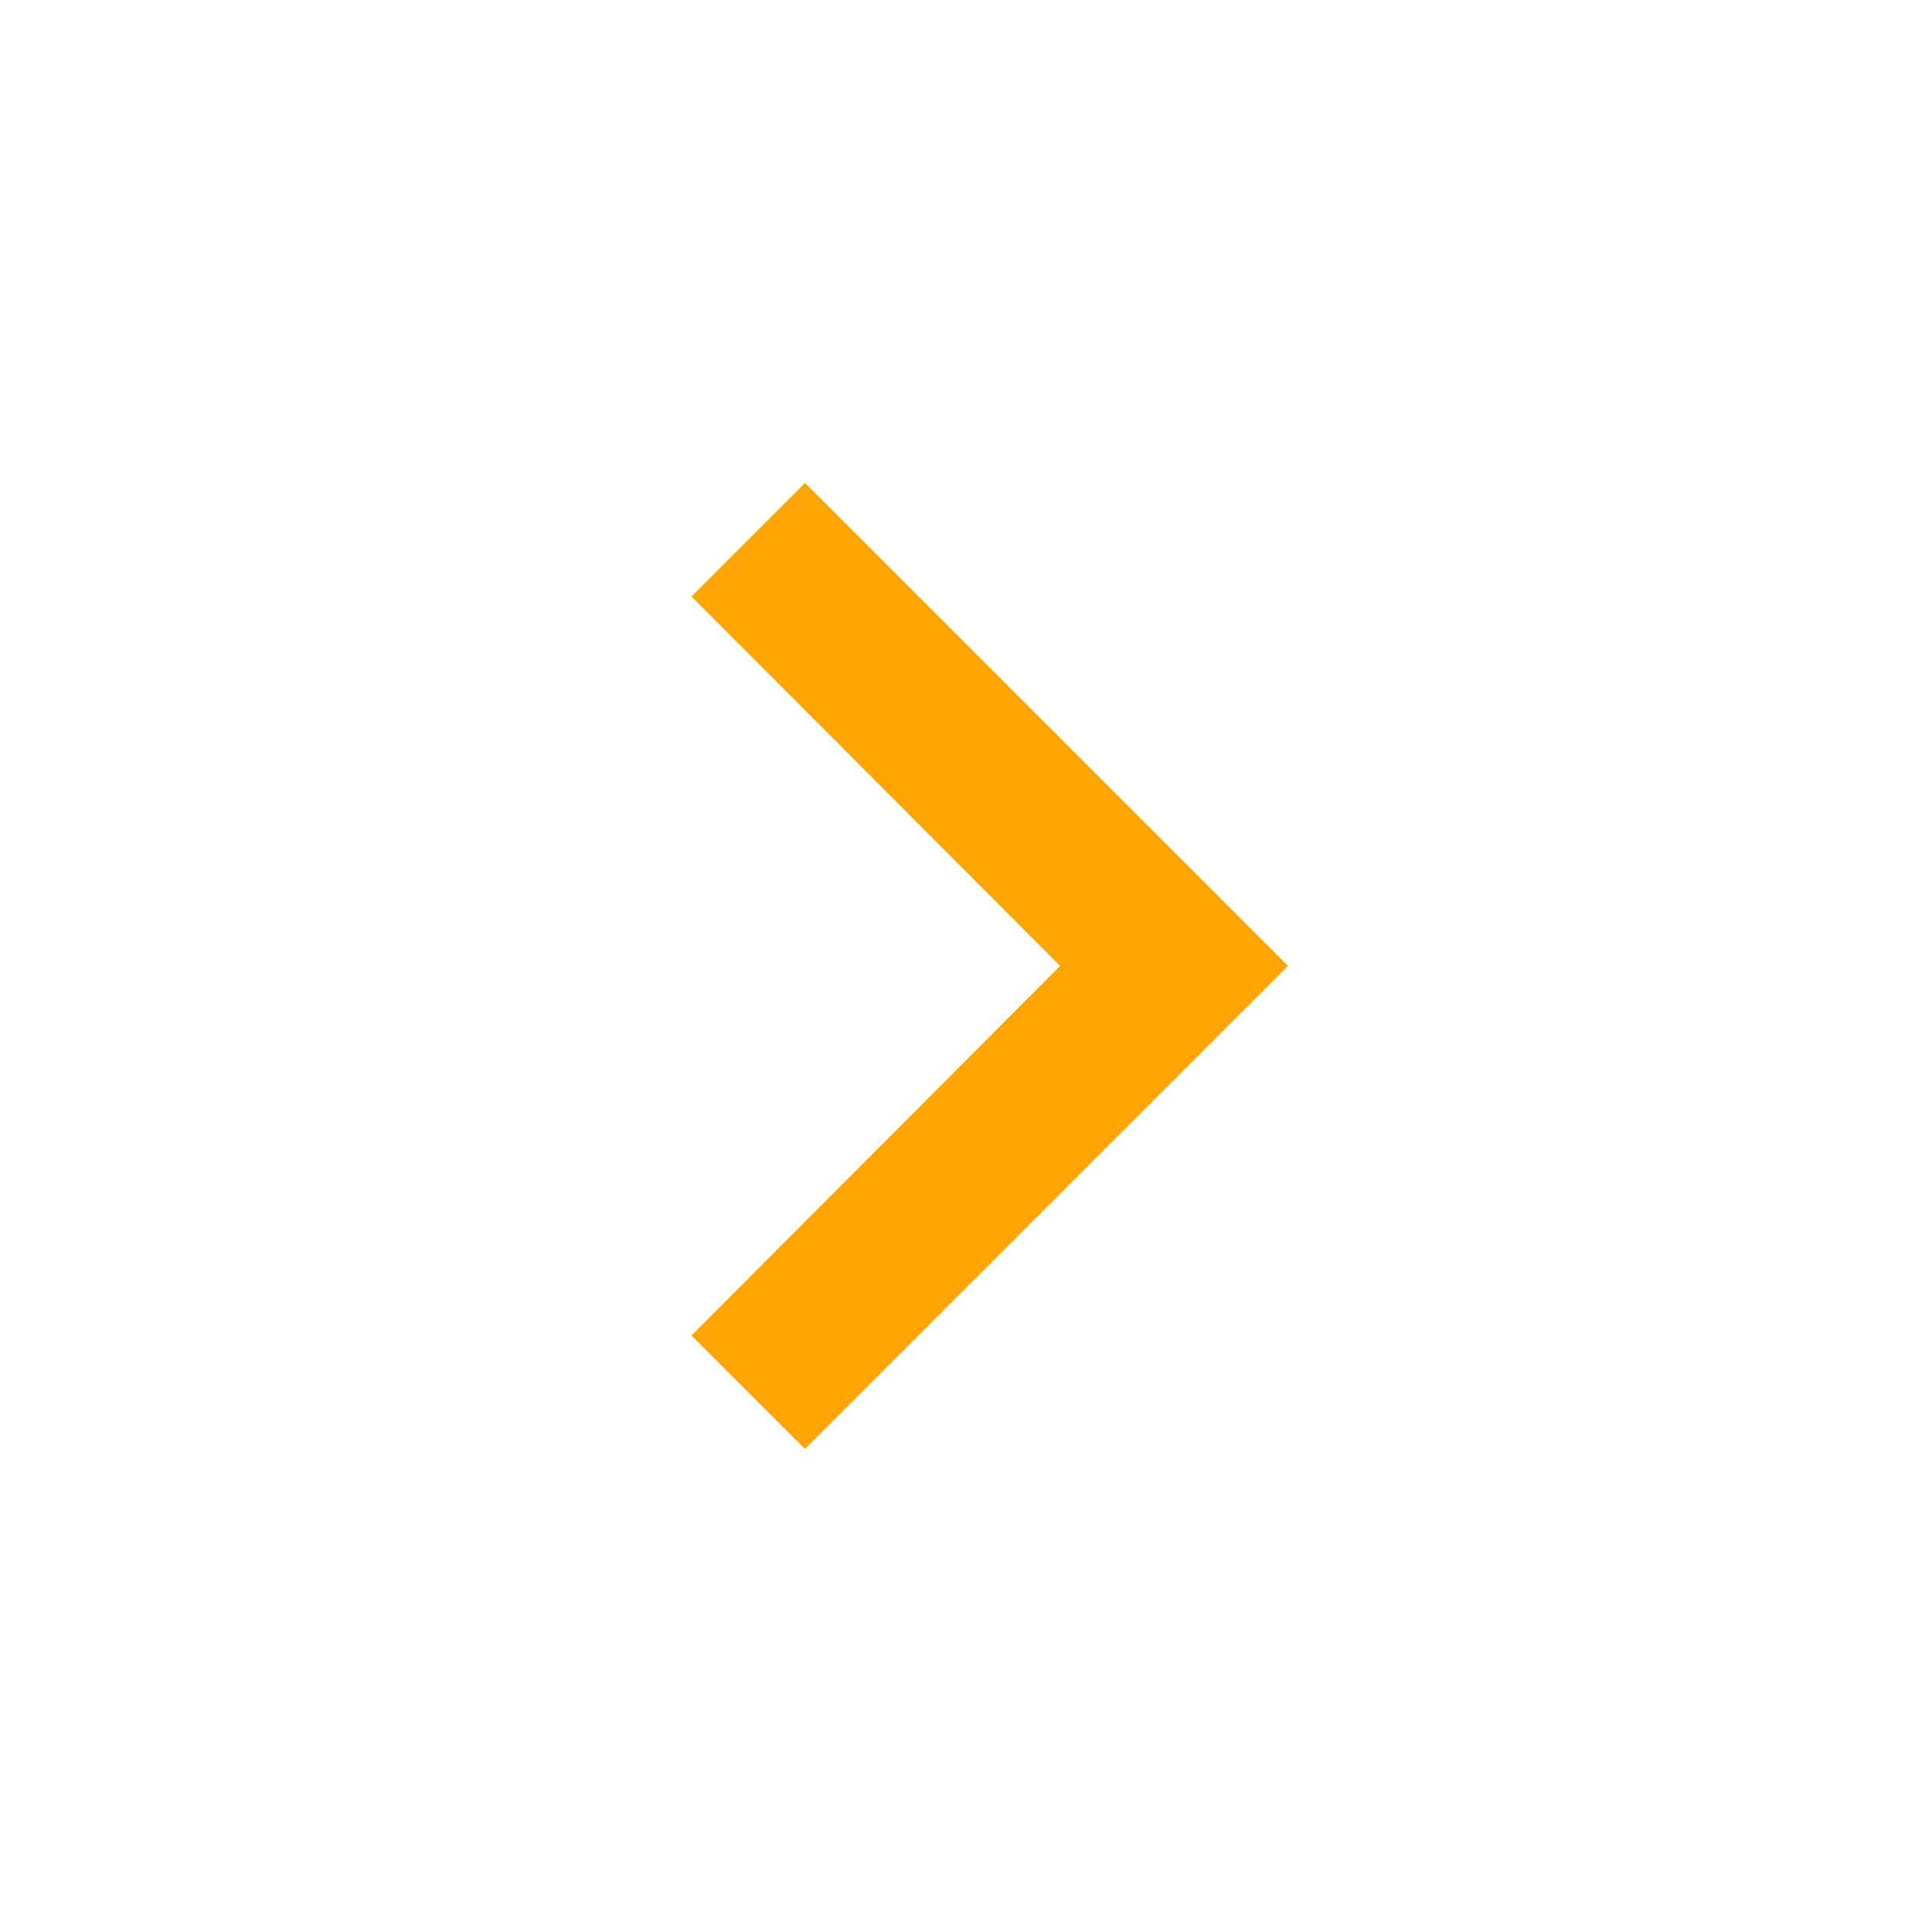
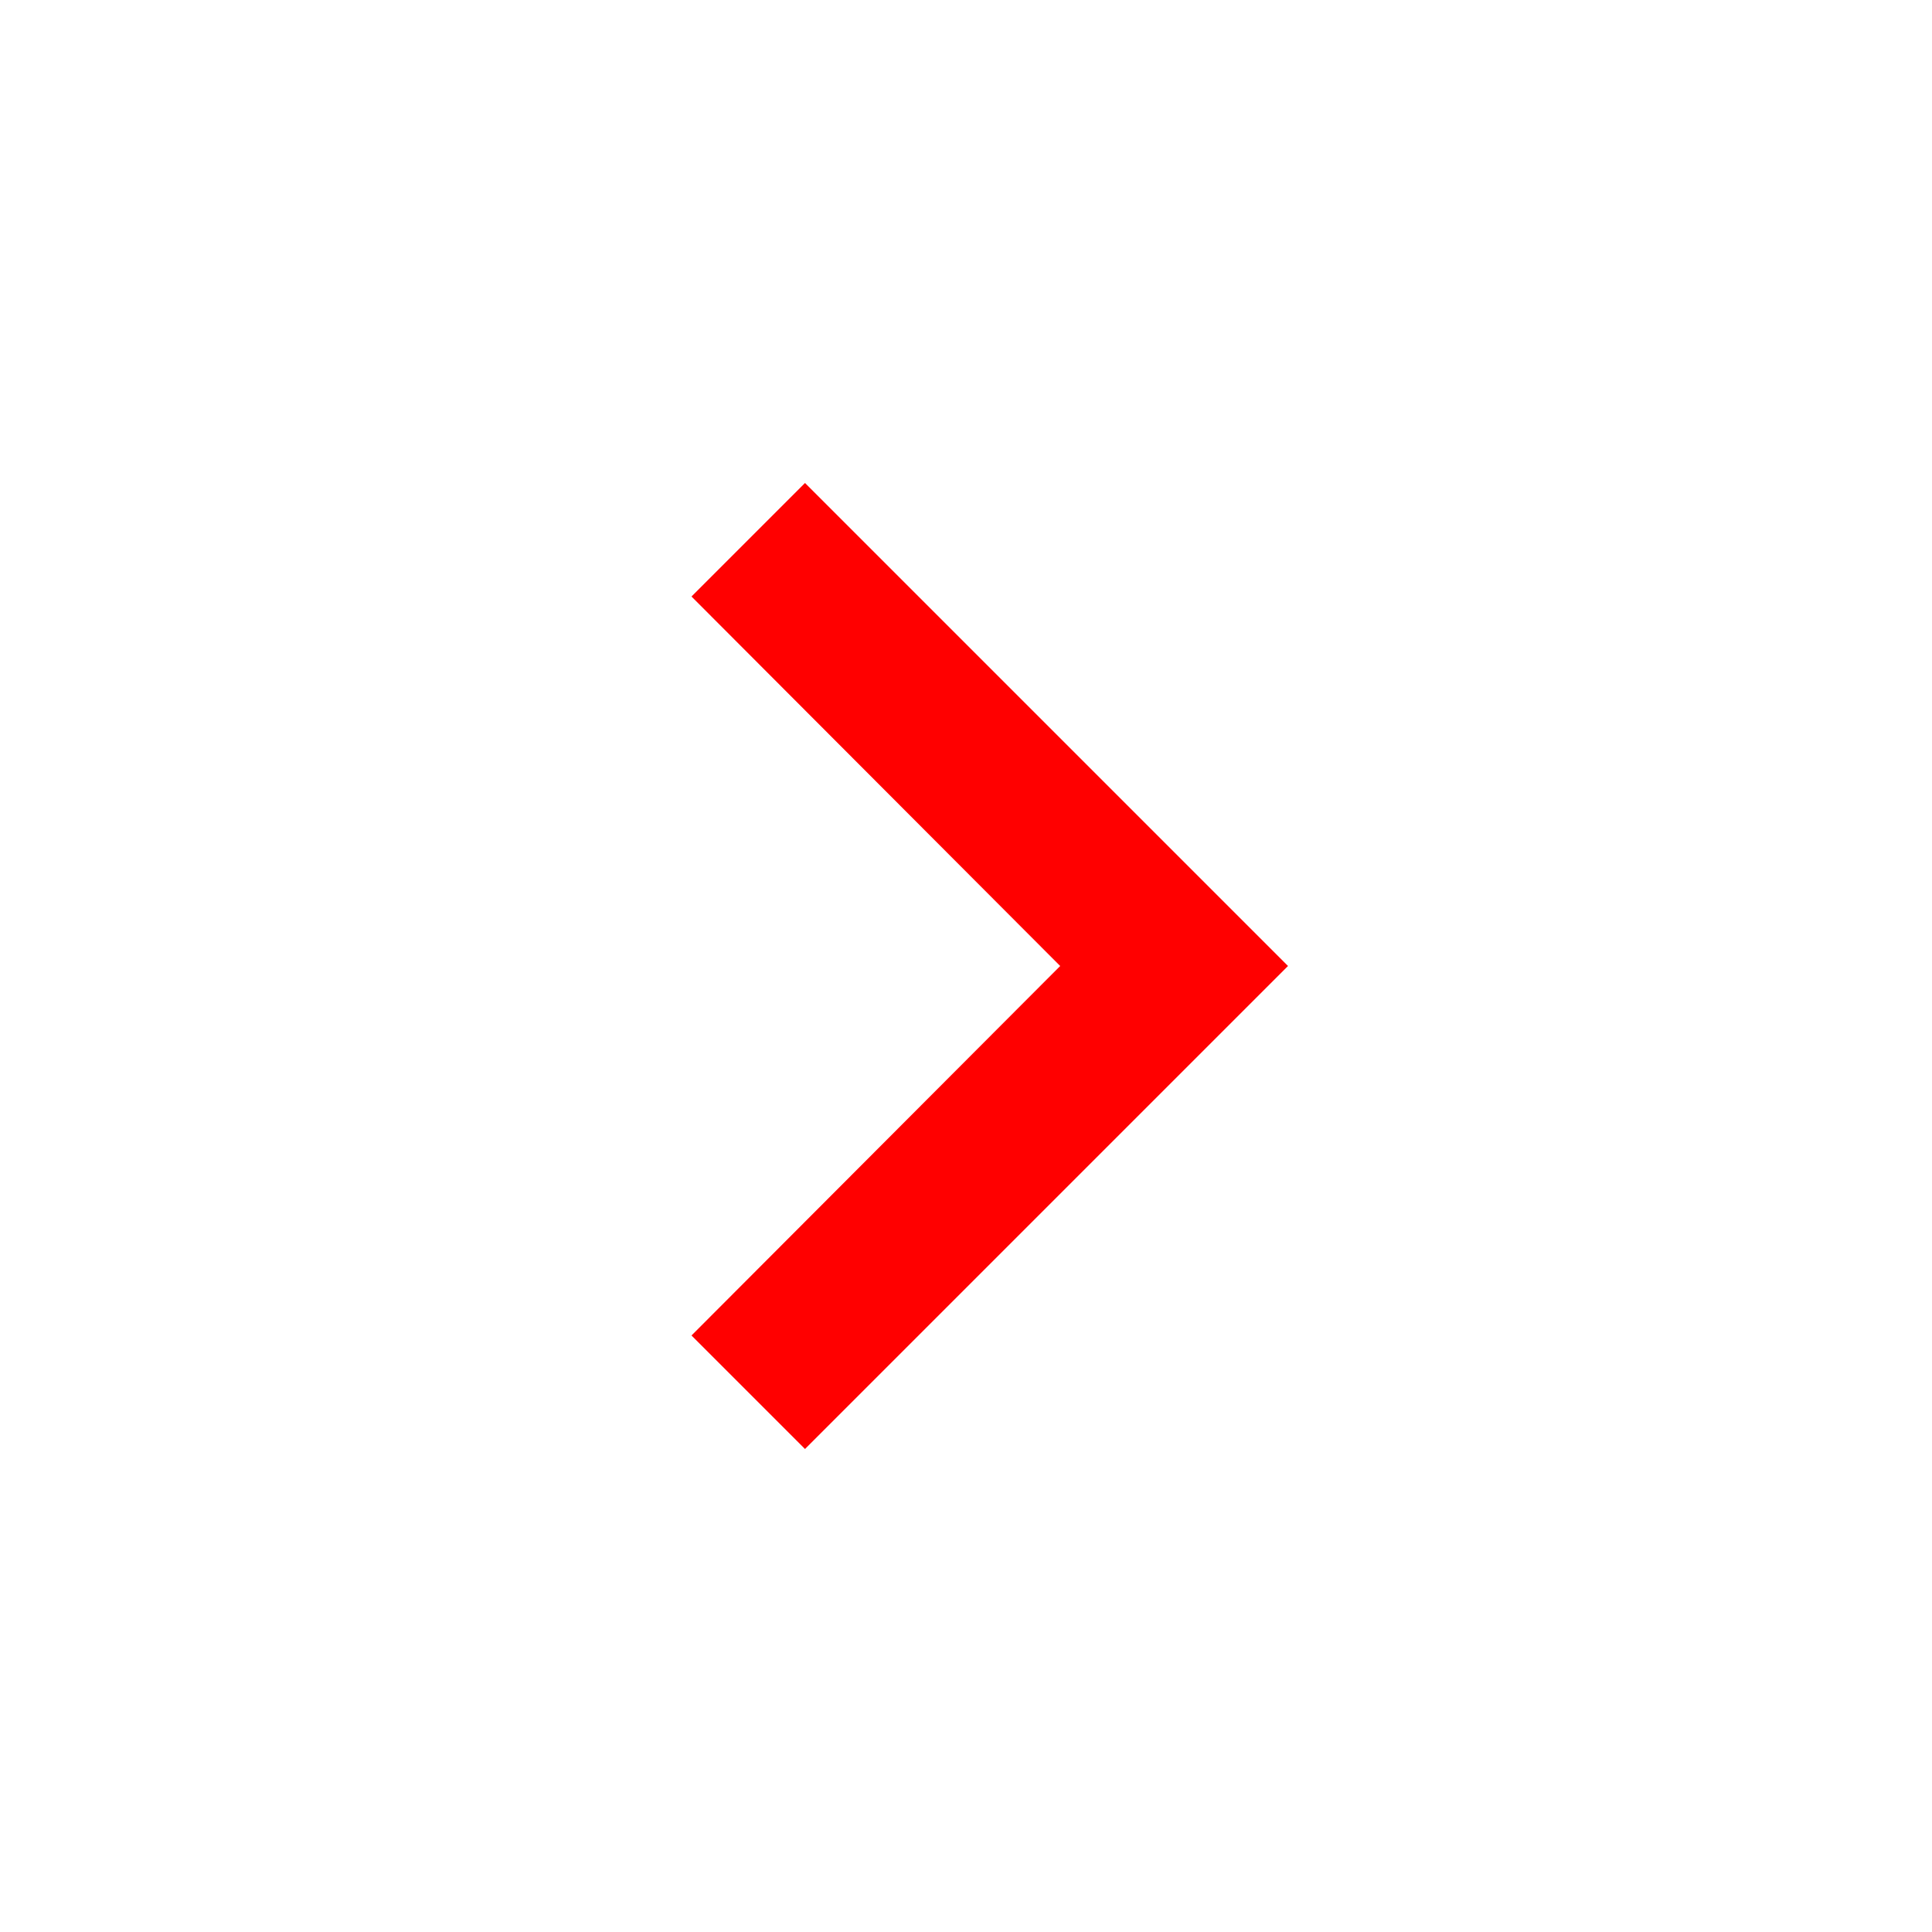
<svg xmlns="http://www.w3.org/2000/svg" width="24" height="24" viewBox="0 0 24 24" fill="none">
  <g clip-path="url(#clip0_4648_11228)">
-     <path d="M10 6L8.59 7.41L13.17 12L8.59 16.59L10 18L16 12L10 6Z" fill="#FFA500" />
+     <path d="M10 6L8.59 7.41L13.17 12L8.59 16.59L10 18L16 12L10 6Z" fill="#FF0000" />
  </g>
  <defs>
    <clipPath id="clip0_4648_11228">
      <rect width="24" height="24" fill="#FF0000" />
    </clipPath>
  </defs>
</svg>
